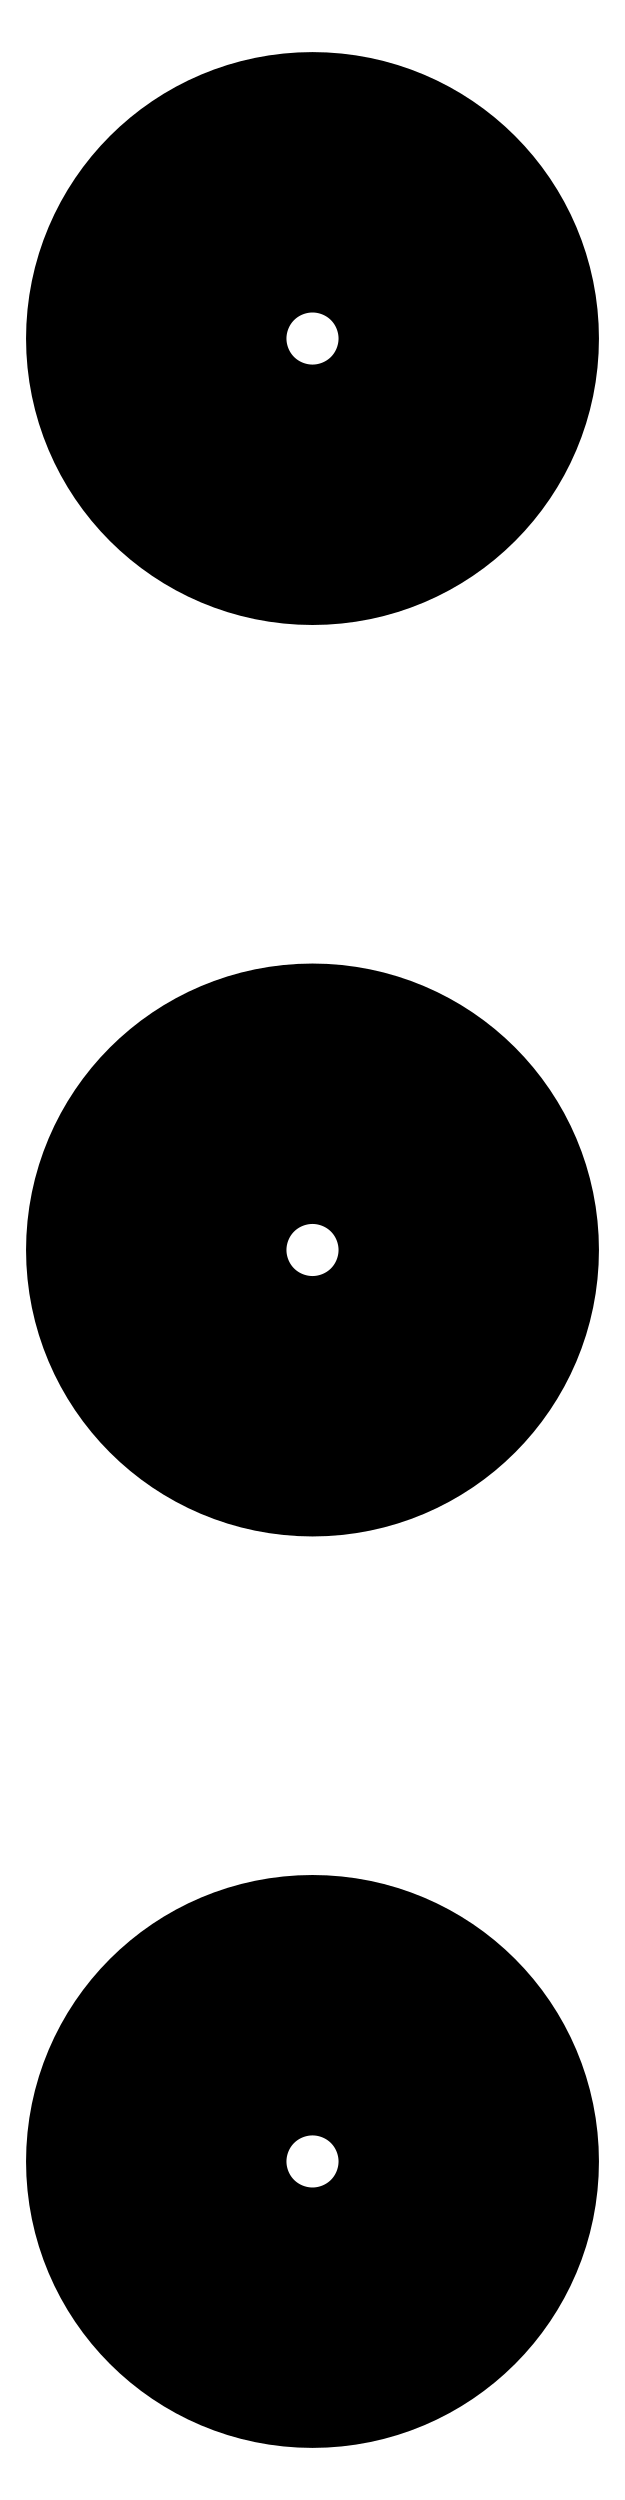
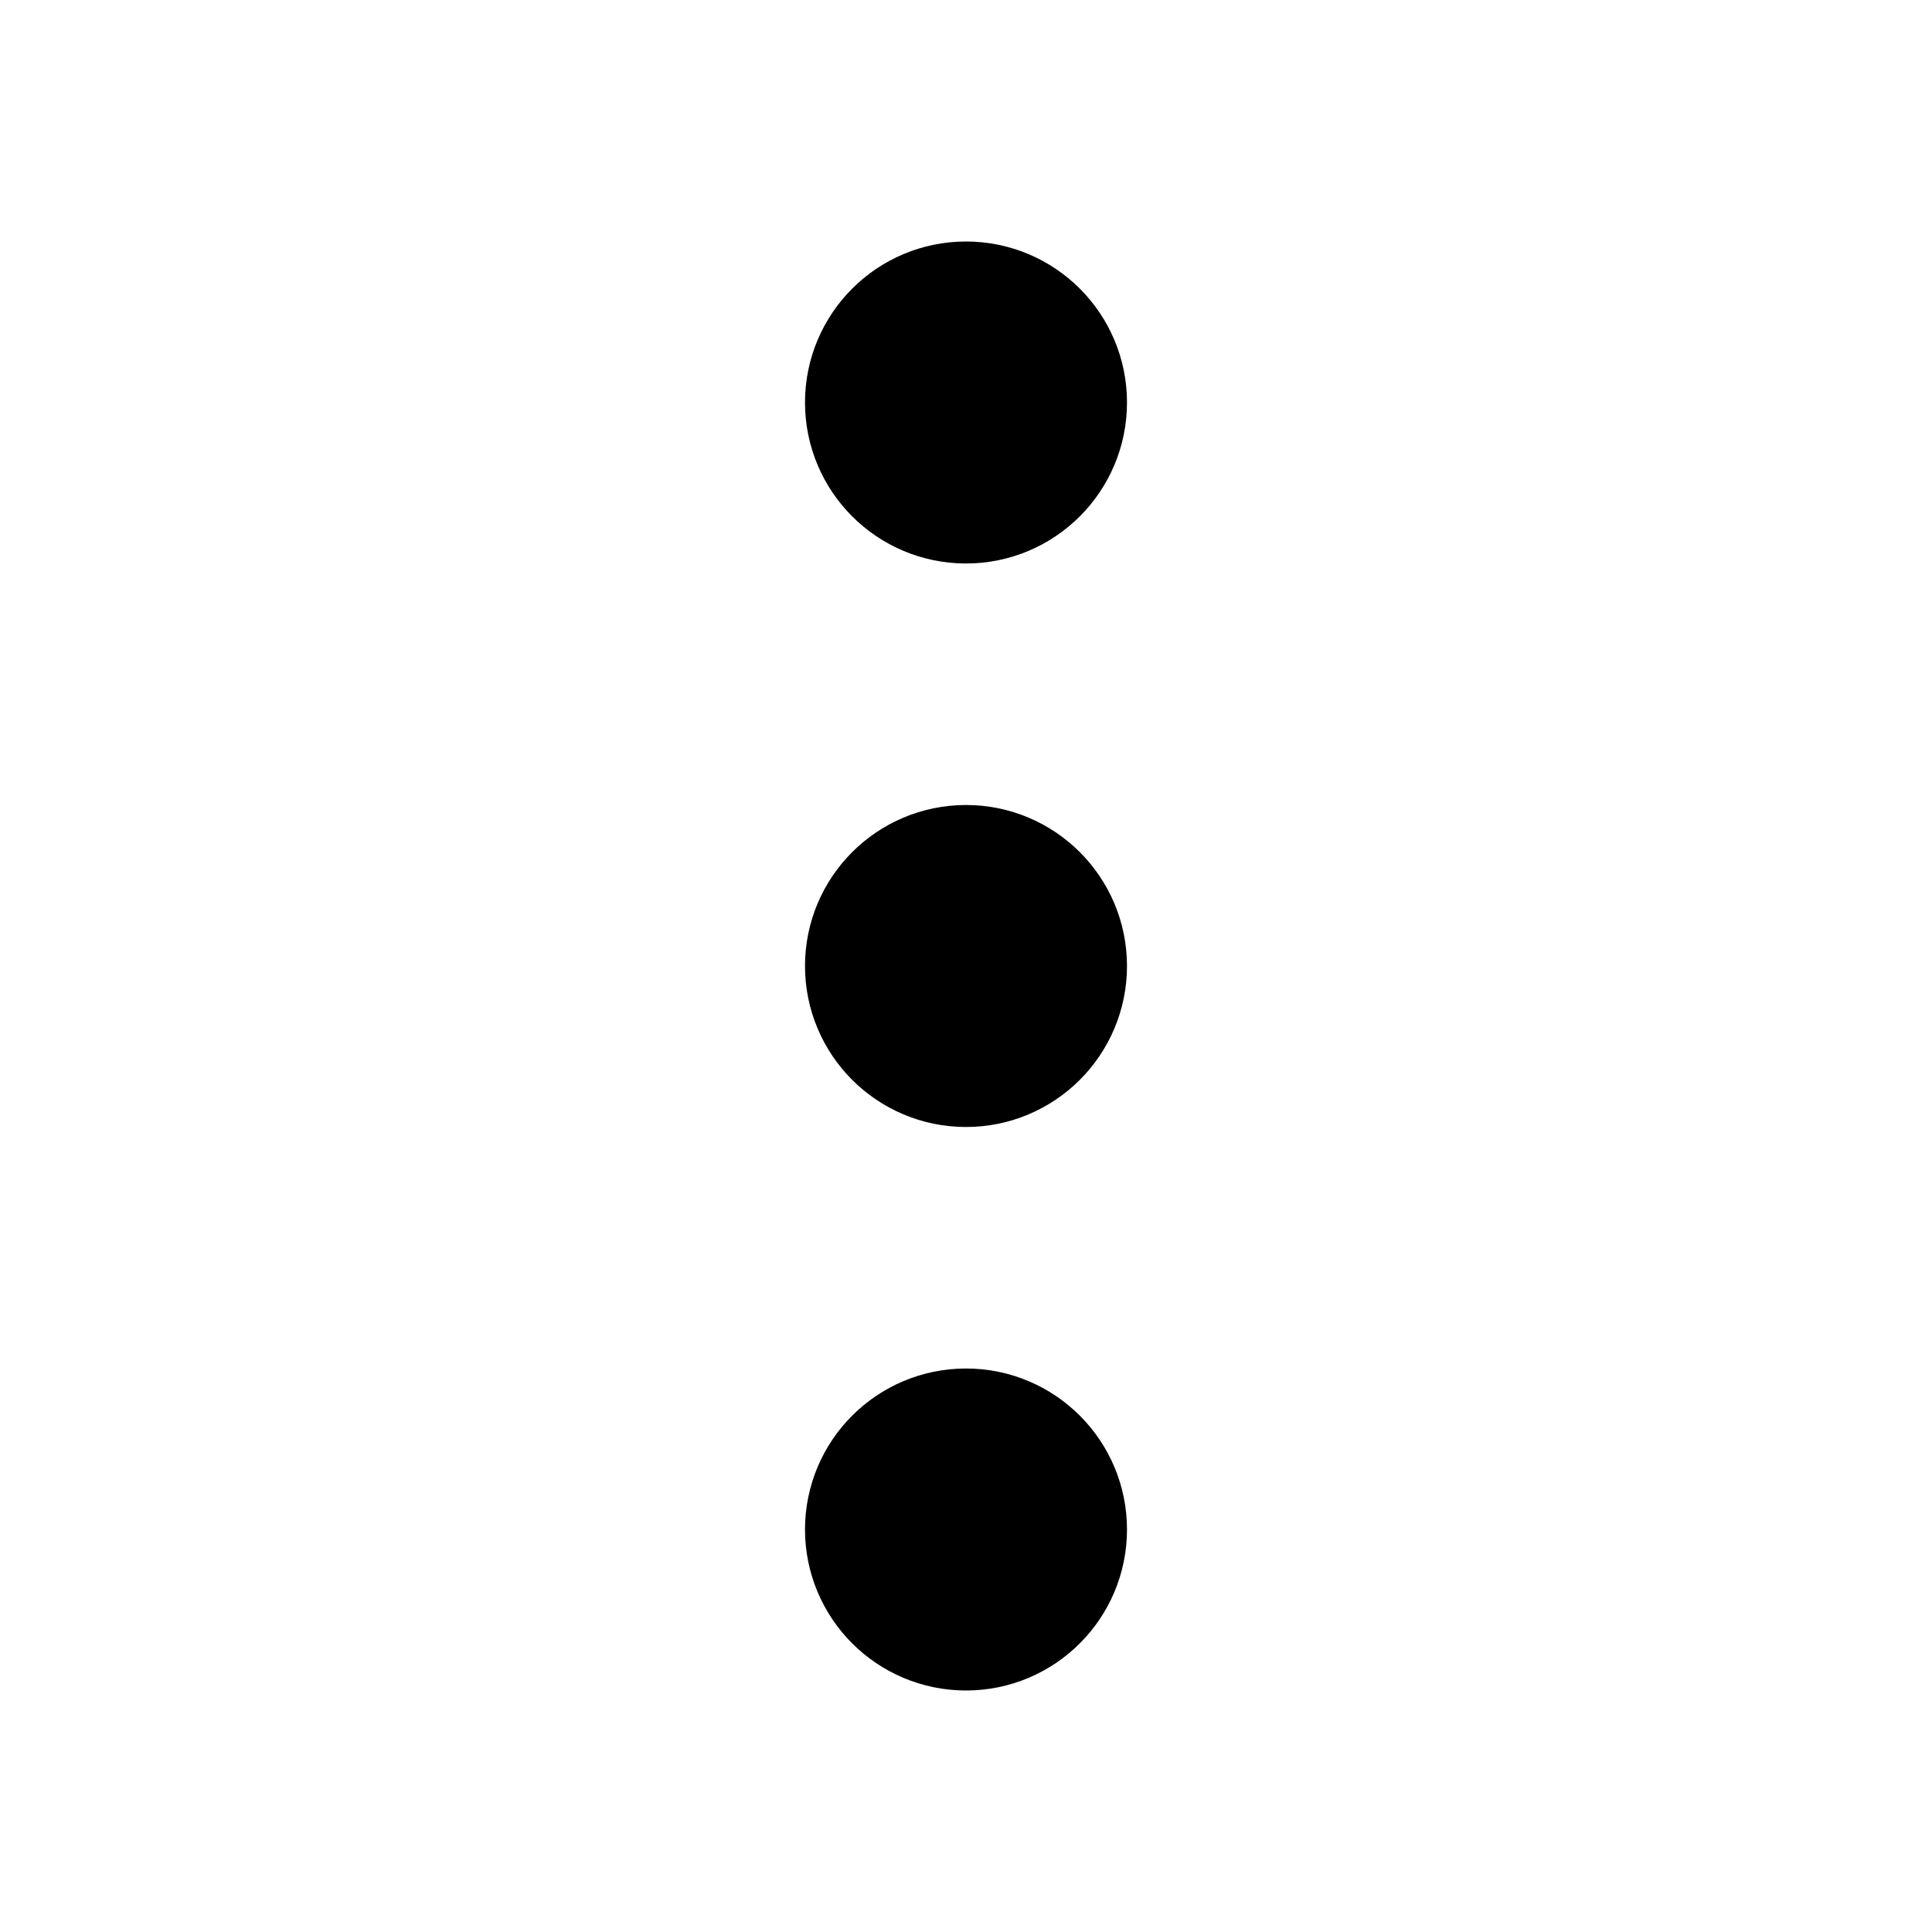
- <svg xmlns="http://www.w3.org/2000/svg" width="6" height="24" viewBox="0 0 6 24" fill="none">
-   <path d="M3 13.25C3.69 13.25 4.25 12.69 4.25 12C4.25 11.31 3.69 10.75 3 10.75C2.31 10.75 1.75 11.31 1.75 12C1.75 12.69 2.31 13.25 3 13.25Z" stroke="currentColor" stroke-width="3" stroke-linecap="round" stroke-linejoin="round" />
-   <path d="M3 4.5C3.69 4.5 4.25 3.94 4.25 3.25C4.25 2.56 3.69 2 3 2C2.31 2 1.75 2.56 1.75 3.25C1.75 3.94 2.31 4.5 3 4.5Z" stroke="currentColor" stroke-width="3" stroke-linecap="round" stroke-linejoin="round" />
-   <path d="M3 22C3.69 22 4.25 21.44 4.25 20.75C4.25 20.06 3.69 19.5 3 19.5C2.31 19.5 1.75 20.06 1.75 20.75C1.75 21.44 2.31 22 3 22Z" stroke="currentColor" stroke-width="3" stroke-linecap="round" stroke-linejoin="round" />
+ <svg xmlns="http://www.w3.org/2000/svg" width="24" height="24" viewBox="0 0 24 24" fill="none" stroke="currentColor" stroke-width="2" stroke-linecap="round" stroke-linejoin="round" class="feather feather-more-vertical">
+   <circle cx="12" cy="12" r="1" />
+   <circle cx="12" cy="5" r="1" />
+   <circle cx="12" cy="19" r="1" />
</svg>
